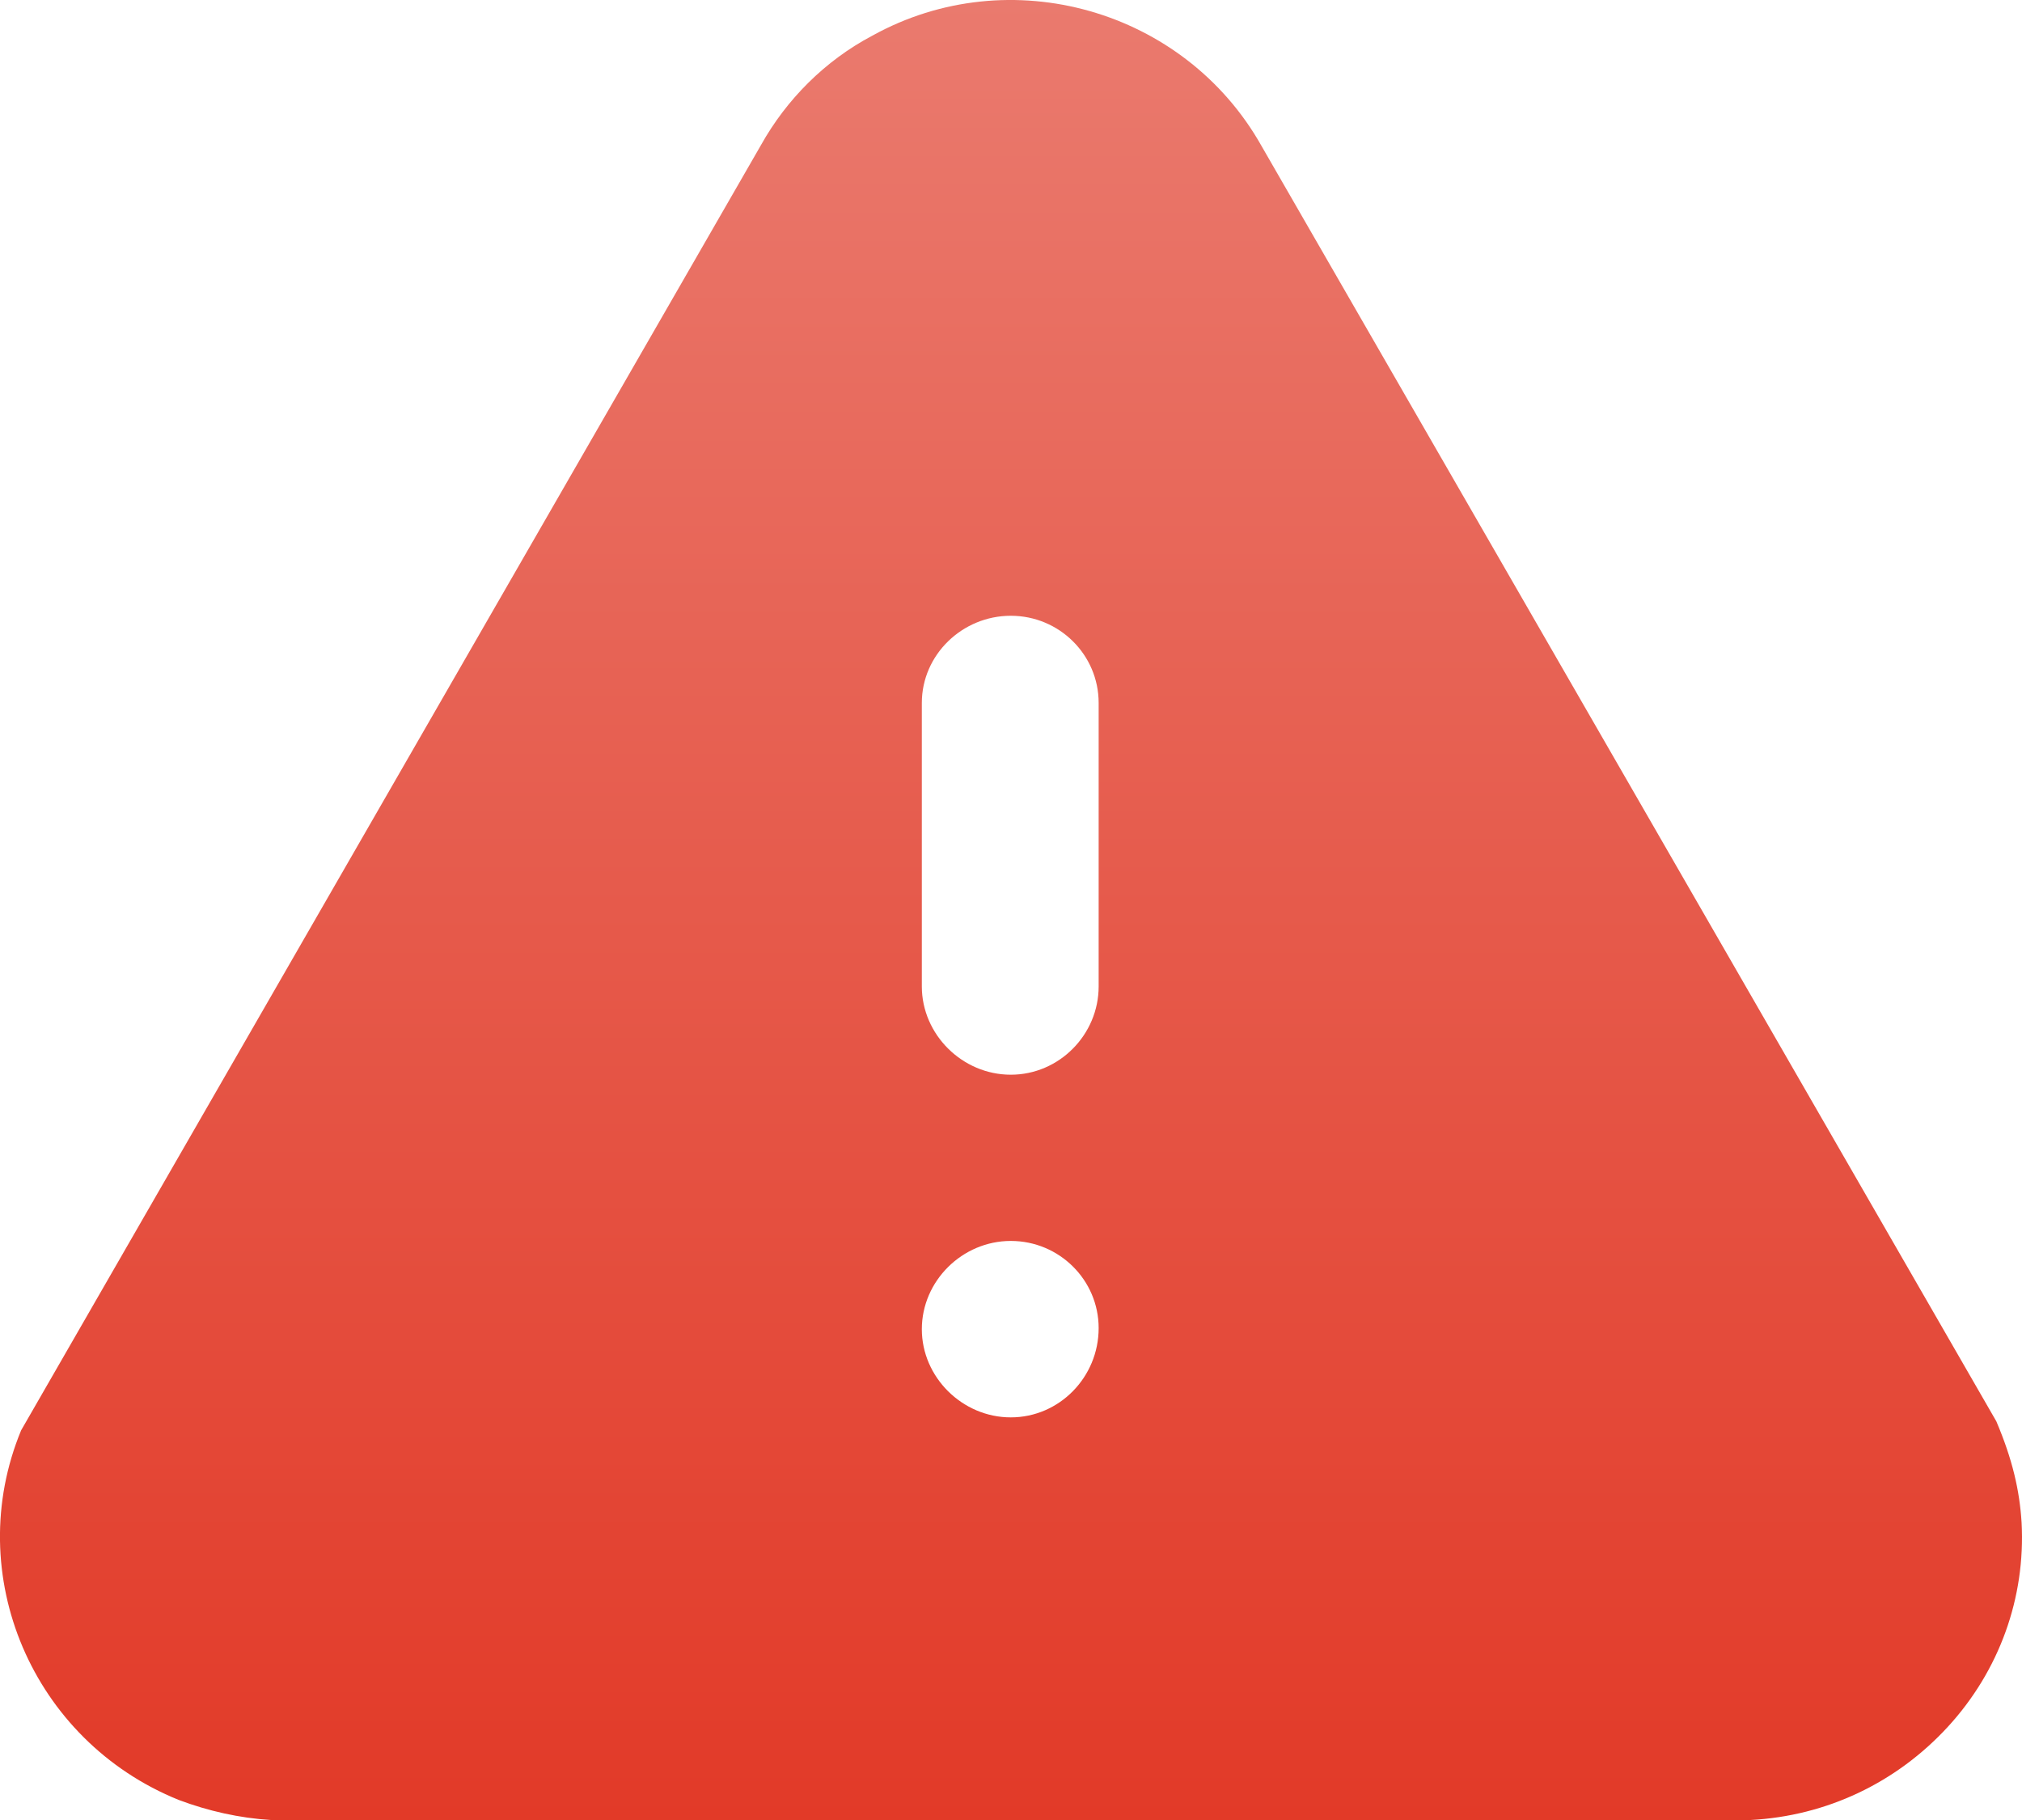
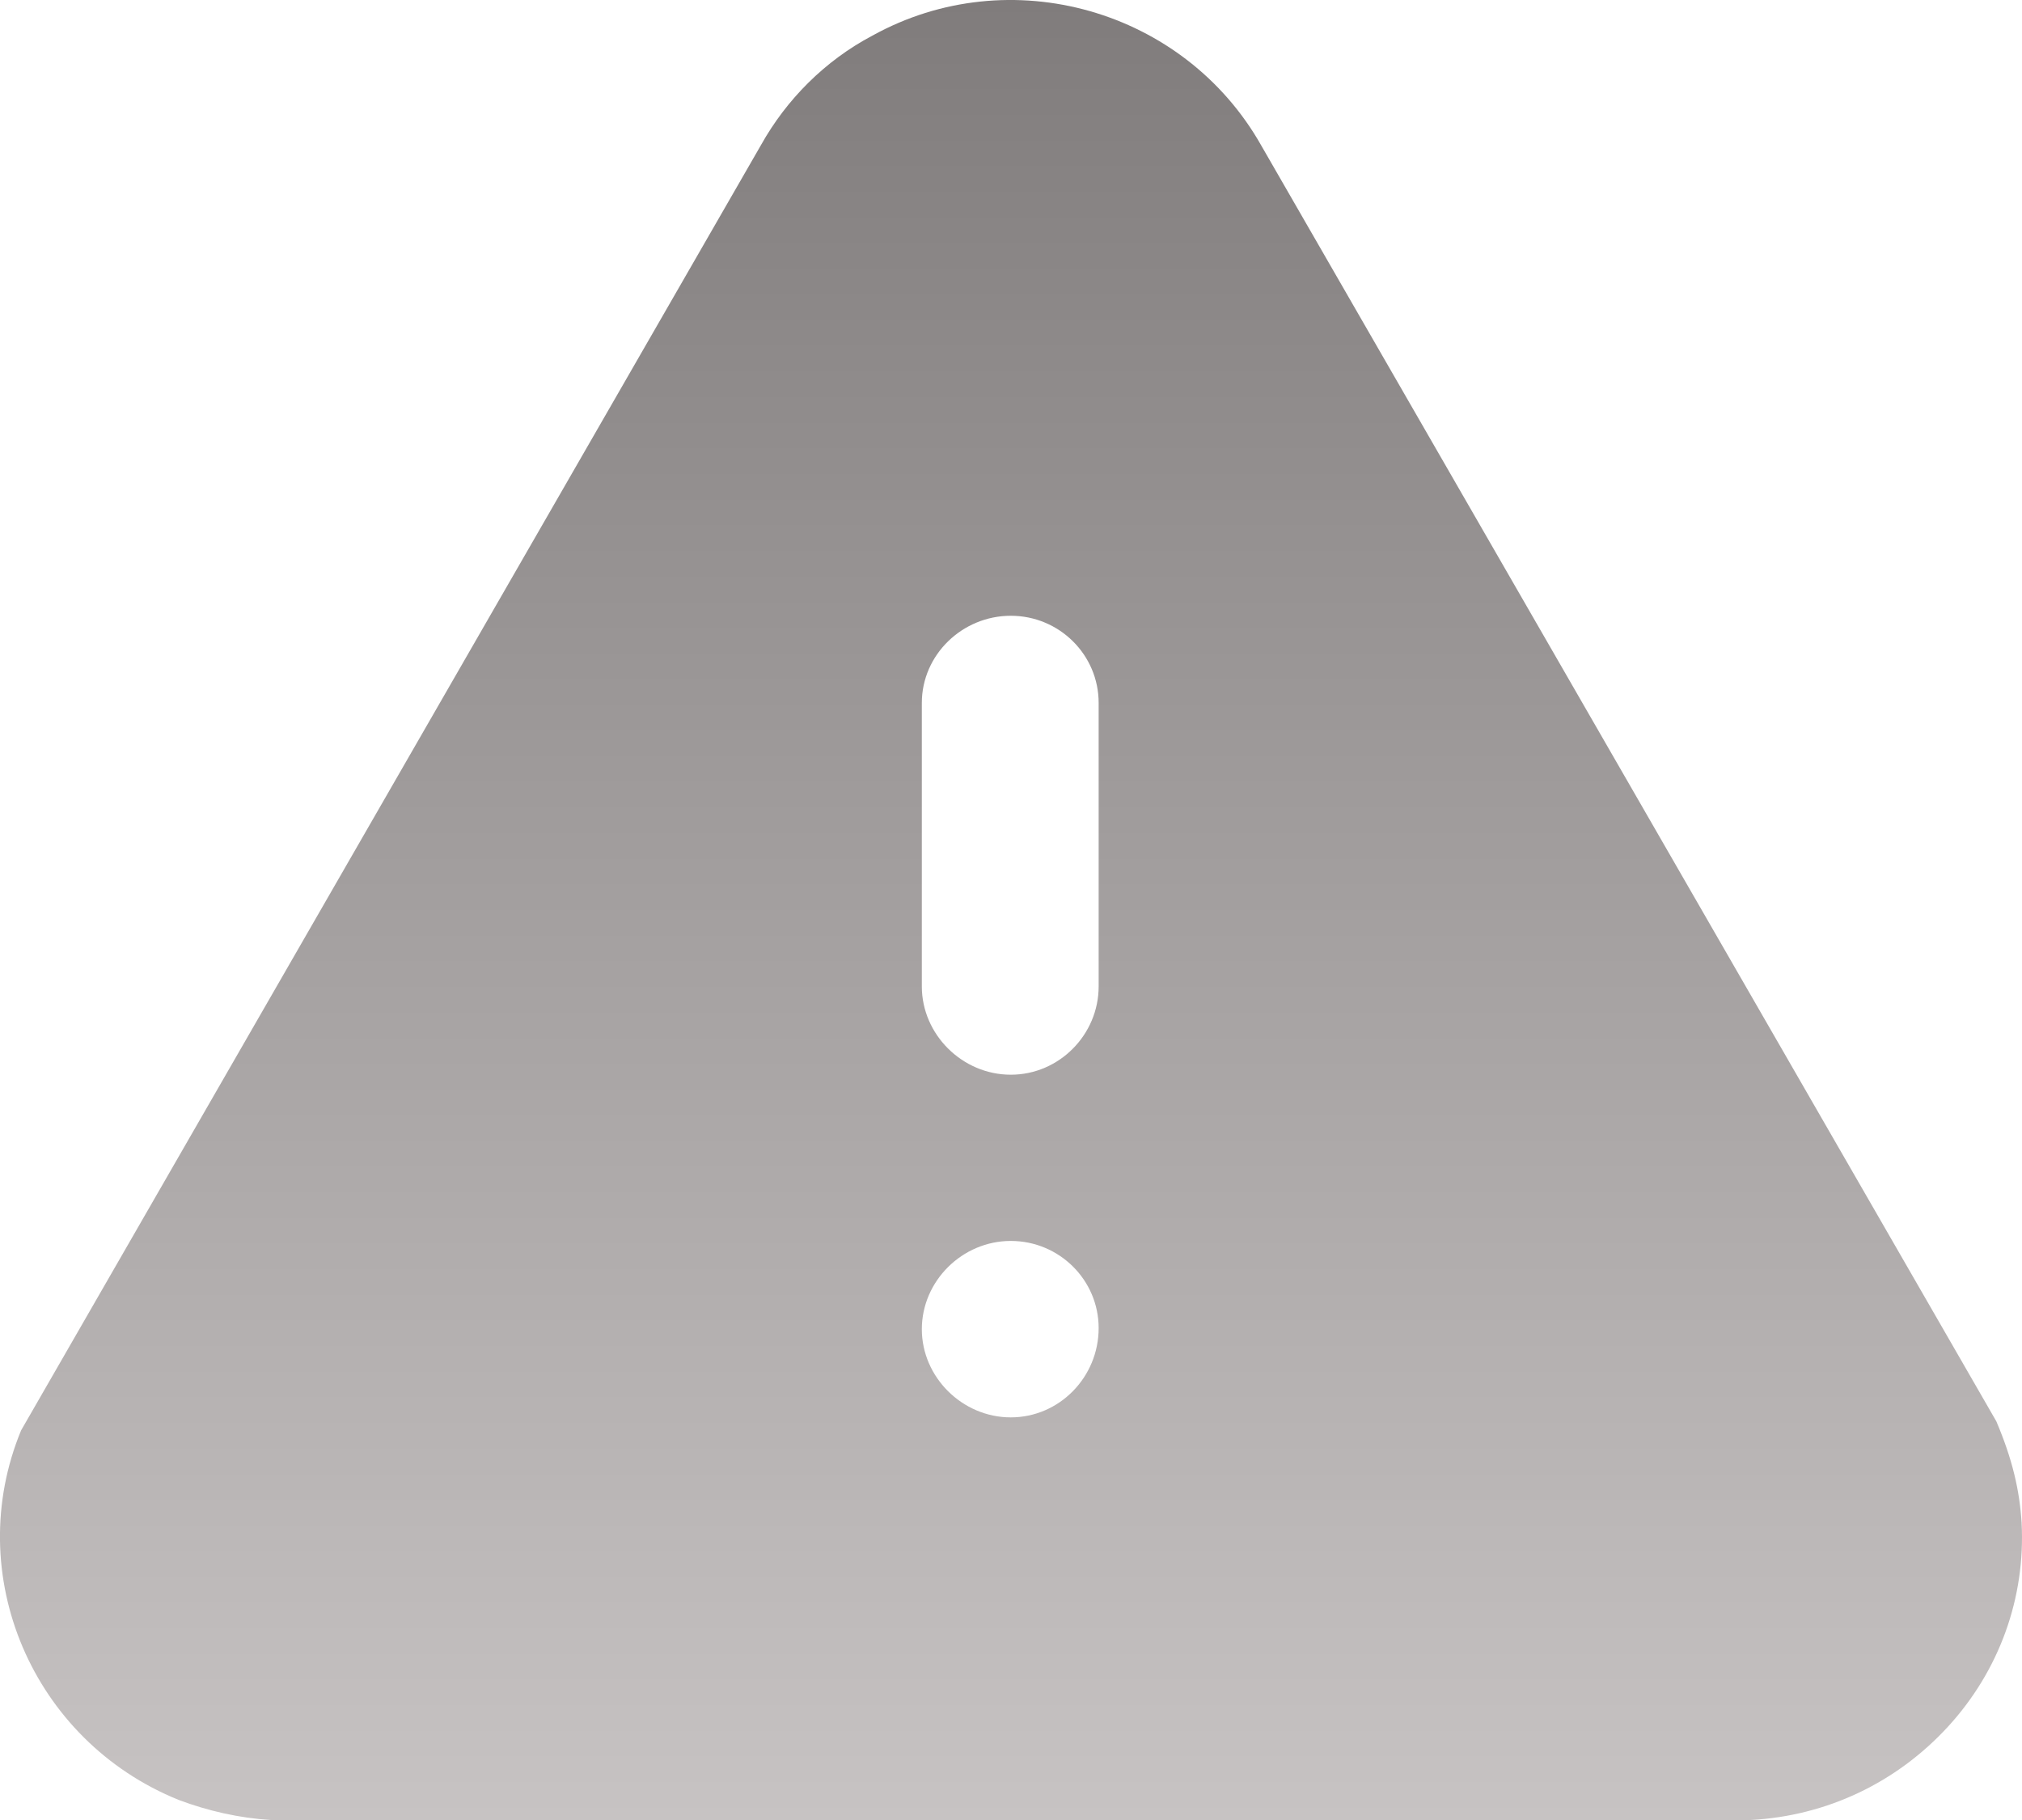
<svg xmlns="http://www.w3.org/2000/svg" width="20" height="18" viewBox="0 0 20 18" fill="none">
  <path fill-rule="evenodd" clip-rule="evenodd" d="M12.477 1.442L19.746 14.057C19.906 14.434 19.976 14.74 19.996 15.058C20.036 15.801 19.776 16.524 19.266 17.079C18.756 17.633 18.066 17.96 17.316 18H2.679C2.369 17.981 2.059 17.911 1.769 17.802C0.319 17.217 -0.381 15.572 0.209 14.146L7.528 1.433C7.778 0.986 8.158 0.601 8.628 0.353C9.988 -0.401 11.717 0.094 12.477 1.442ZM10.867 9.756C10.867 10.231 10.478 10.629 9.998 10.629C9.518 10.629 9.118 10.231 9.118 9.756V6.952C9.118 6.476 9.518 6.09 9.998 6.09C10.478 6.09 10.867 6.476 10.867 6.952V9.756ZM9.998 14.018C9.518 14.018 9.118 13.62 9.118 13.146C9.118 12.669 9.518 12.273 9.998 12.273C10.478 12.273 10.867 12.66 10.867 13.135C10.867 13.62 10.478 14.018 9.998 14.018Z" fill="url(#paint0_linear)" />
  <defs>
    <linearGradient id="paint0_linear" x1="10" y1="0" x2="10" y2="18" gradientUnits="userSpaceOnUse">
-       <stop stop-color="#EA7A6E" />
-       <stop offset="1" stop-color="#E23A28" />
+       <stop stop-color="#807c7c" />
+       <stop offset="1" stop-color="#c7c3c3" />
    </linearGradient>
  </defs>
</svg>
